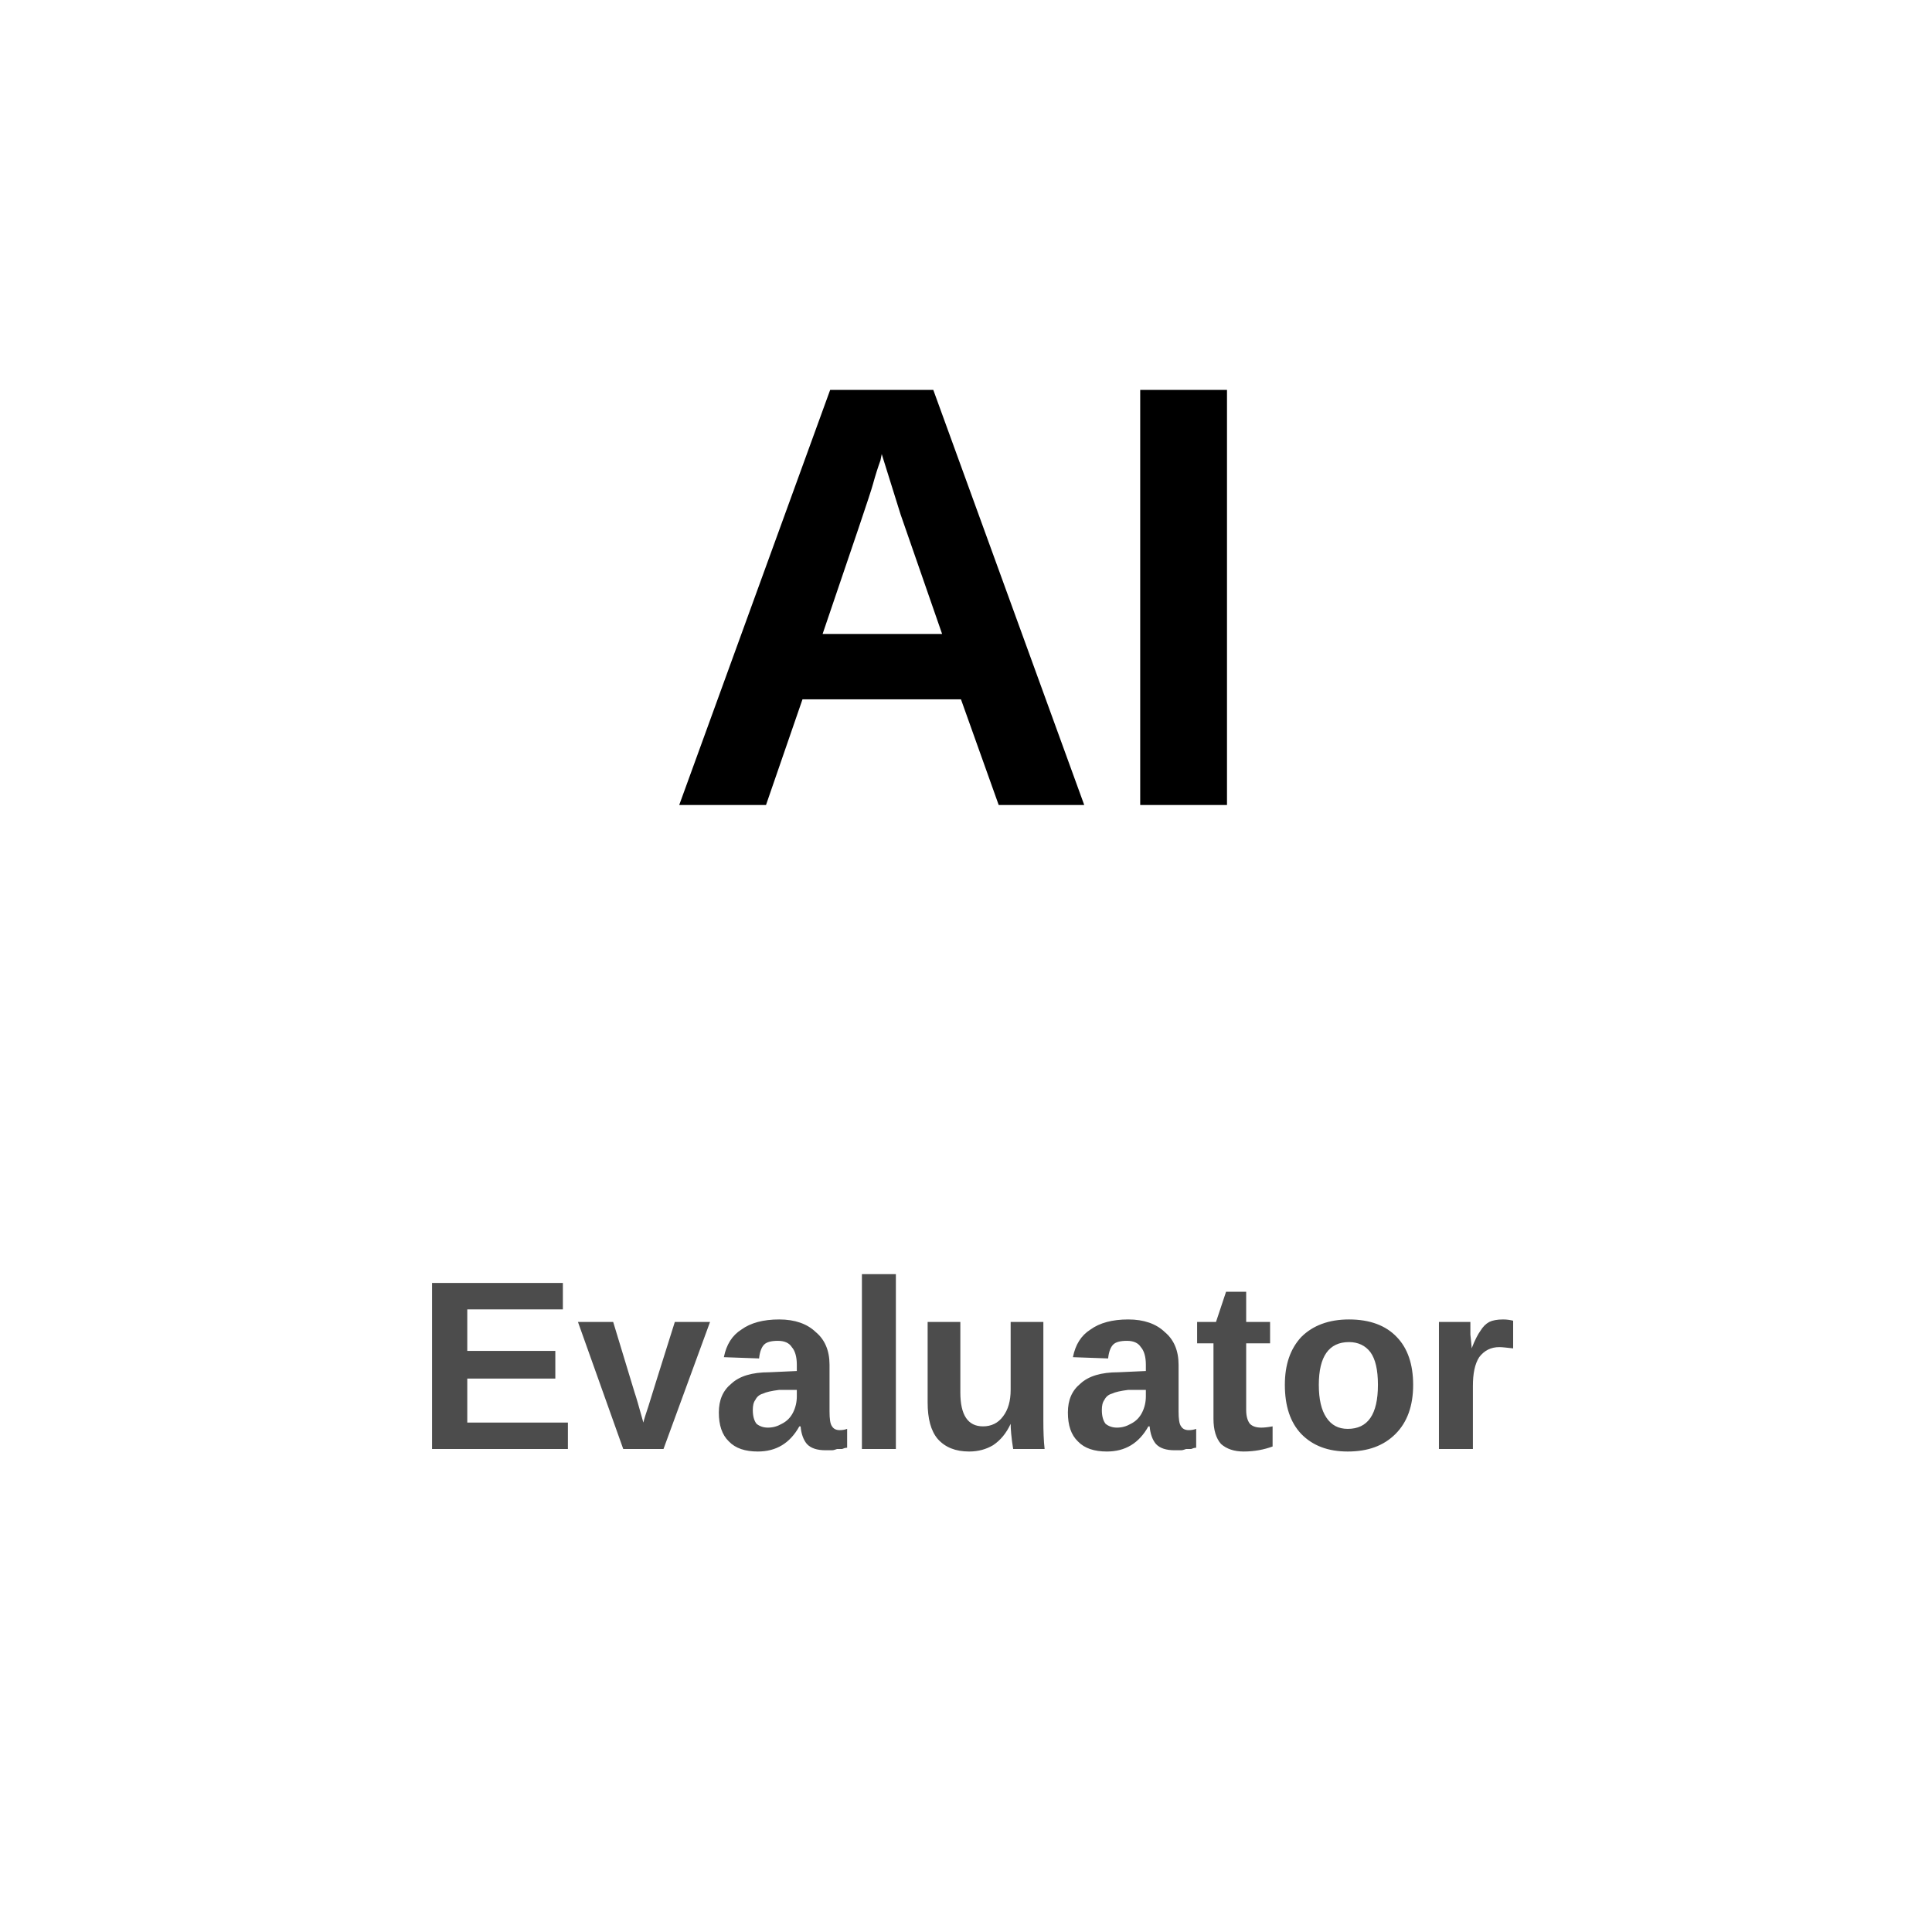
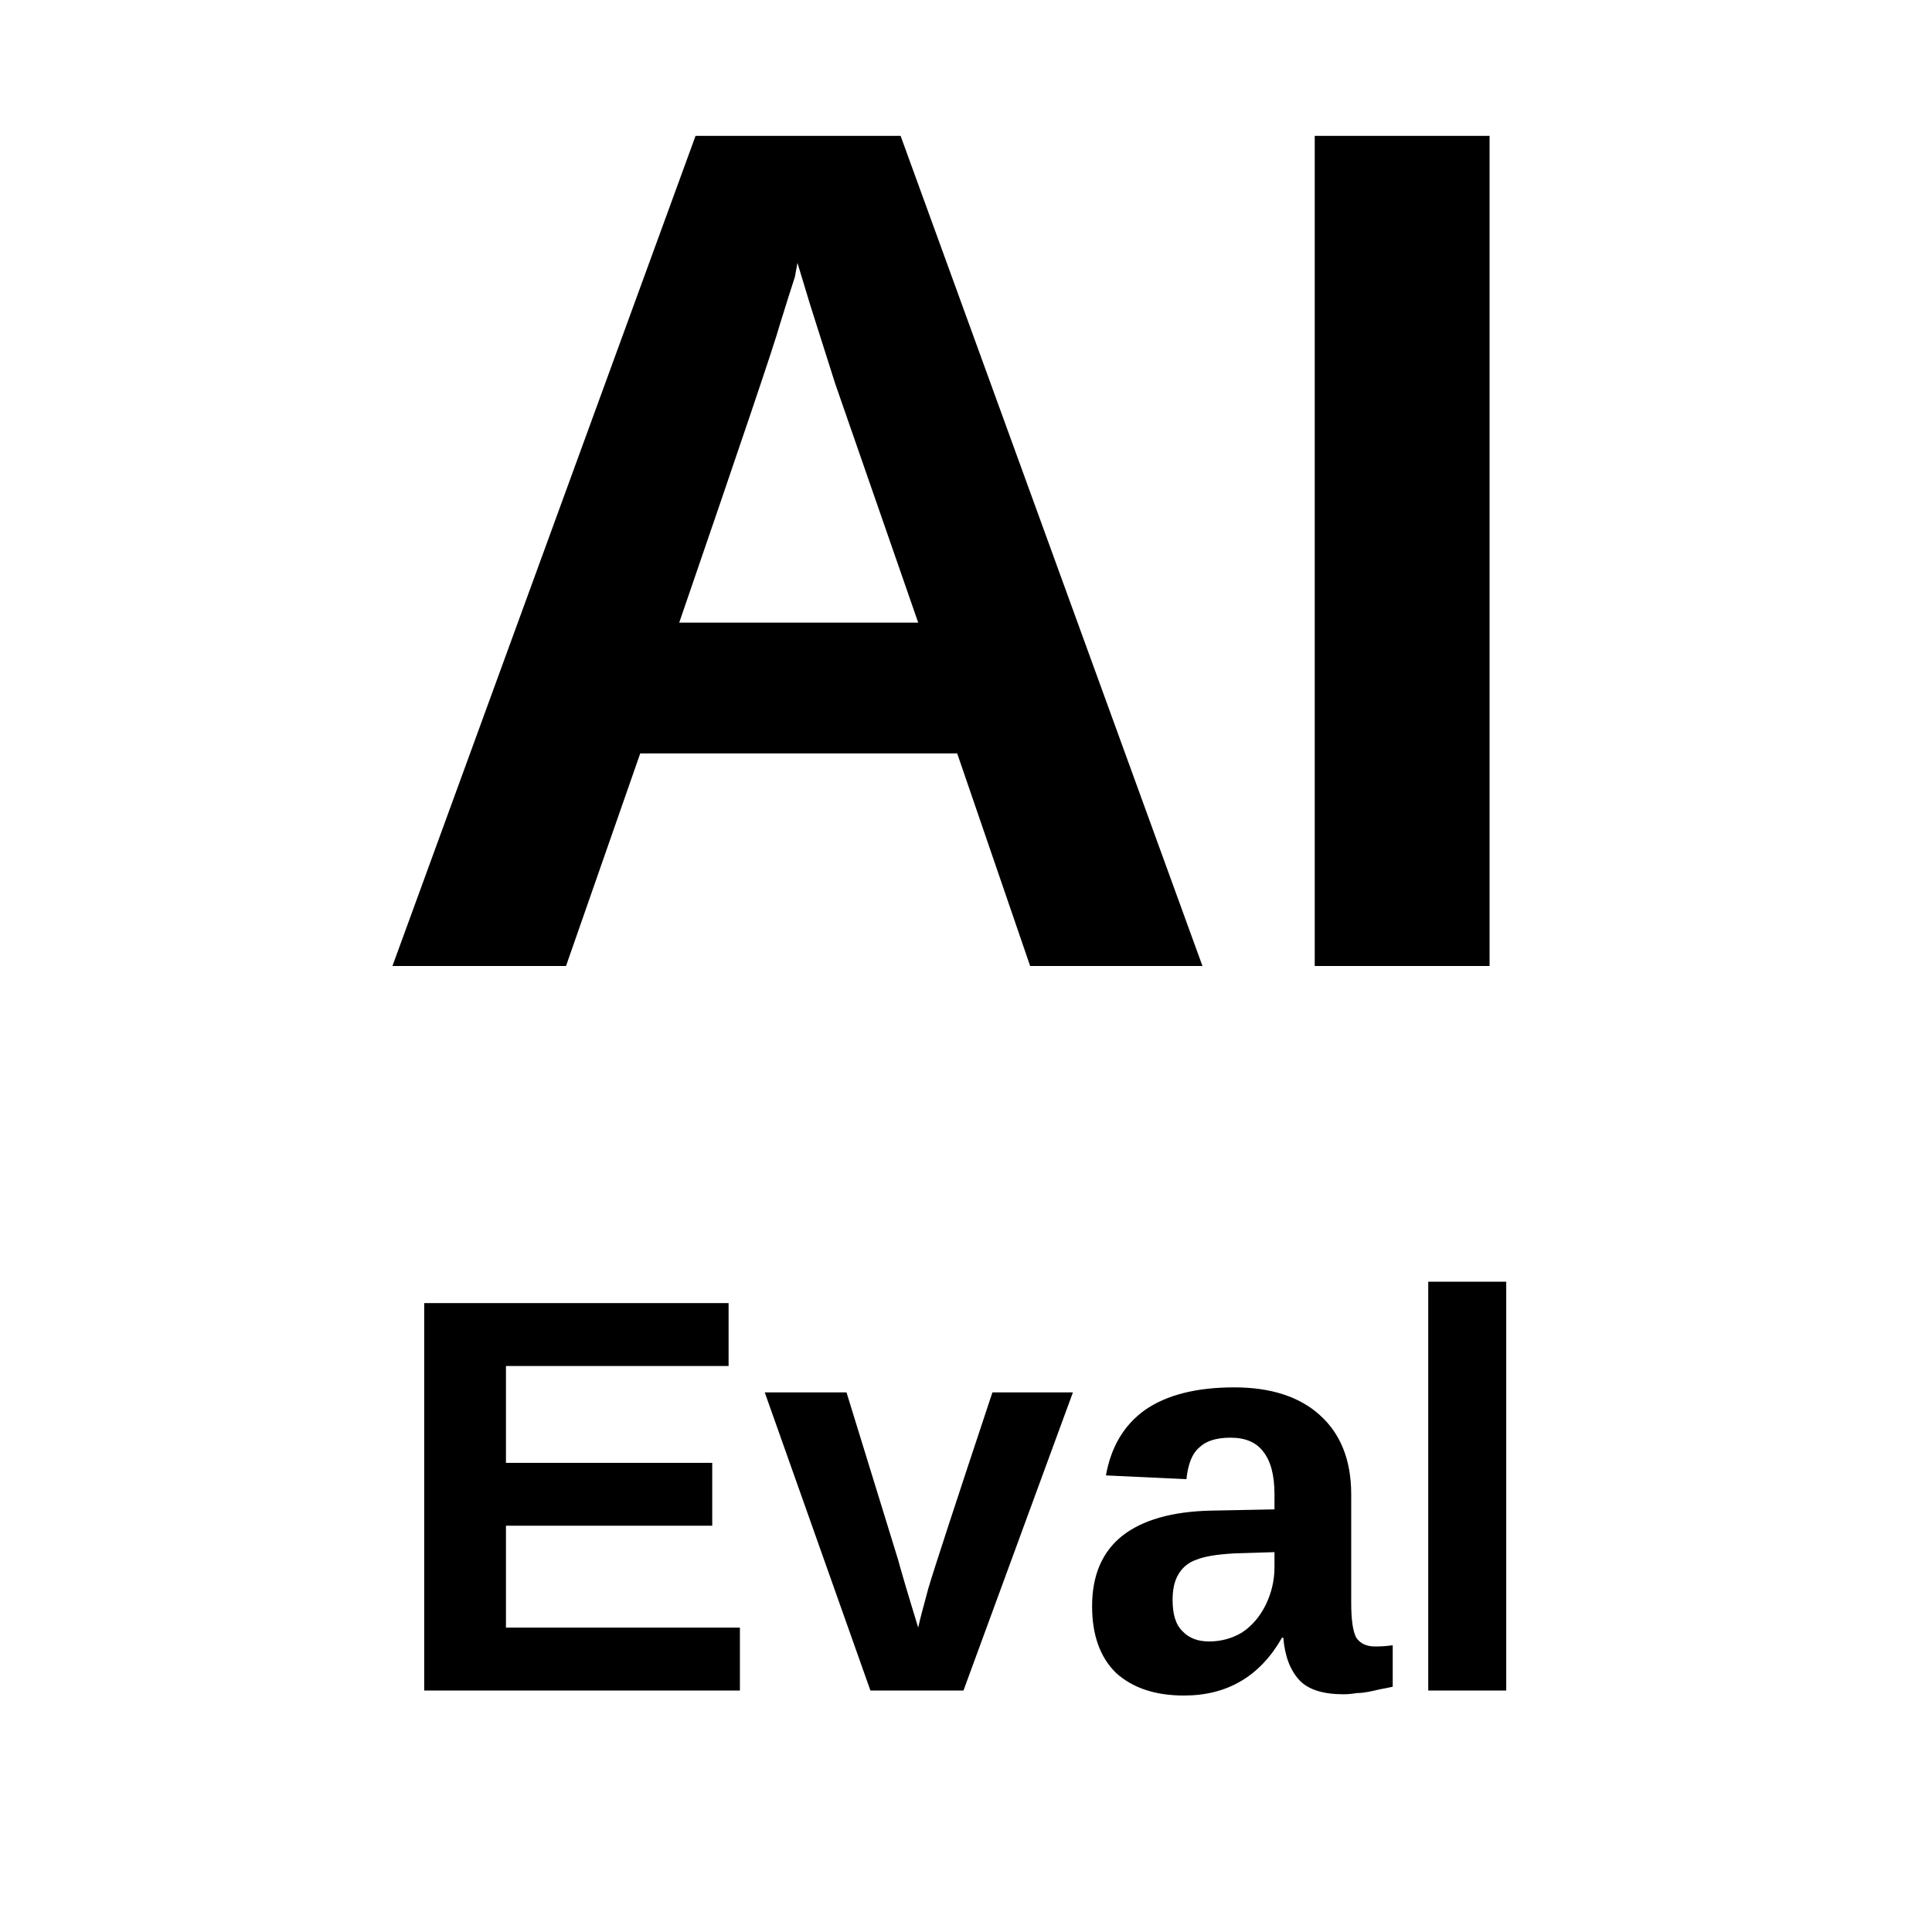
<svg xmlns="http://www.w3.org/2000/svg" viewBox="0 0 24 24" fill="currentColor">
-   <text x="12" y="10" font-family="Arial, Helvetica, sans-serif" font-size="7.5" font-weight="bold" text-anchor="middle">AI</text>
-   <text x="12" y="18" font-family="Arial, Helvetica, sans-serif" font-size="3" font-weight="bold" text-anchor="middle" fill="currentColor" opacity="0.7">Evaluator</text>
+   <text x="12" y="12" font-family="Arial, Helvetica, sans-serif" font-size="15" font-weight="bold" text-anchor="middle">AI</text>
+   <text x="12" y="21" font-family="Arial, Helvetica, sans-serif" font-size="7" font-weight="900" text-anchor="middle" fill="currentColor">Eval</text>
</svg>
